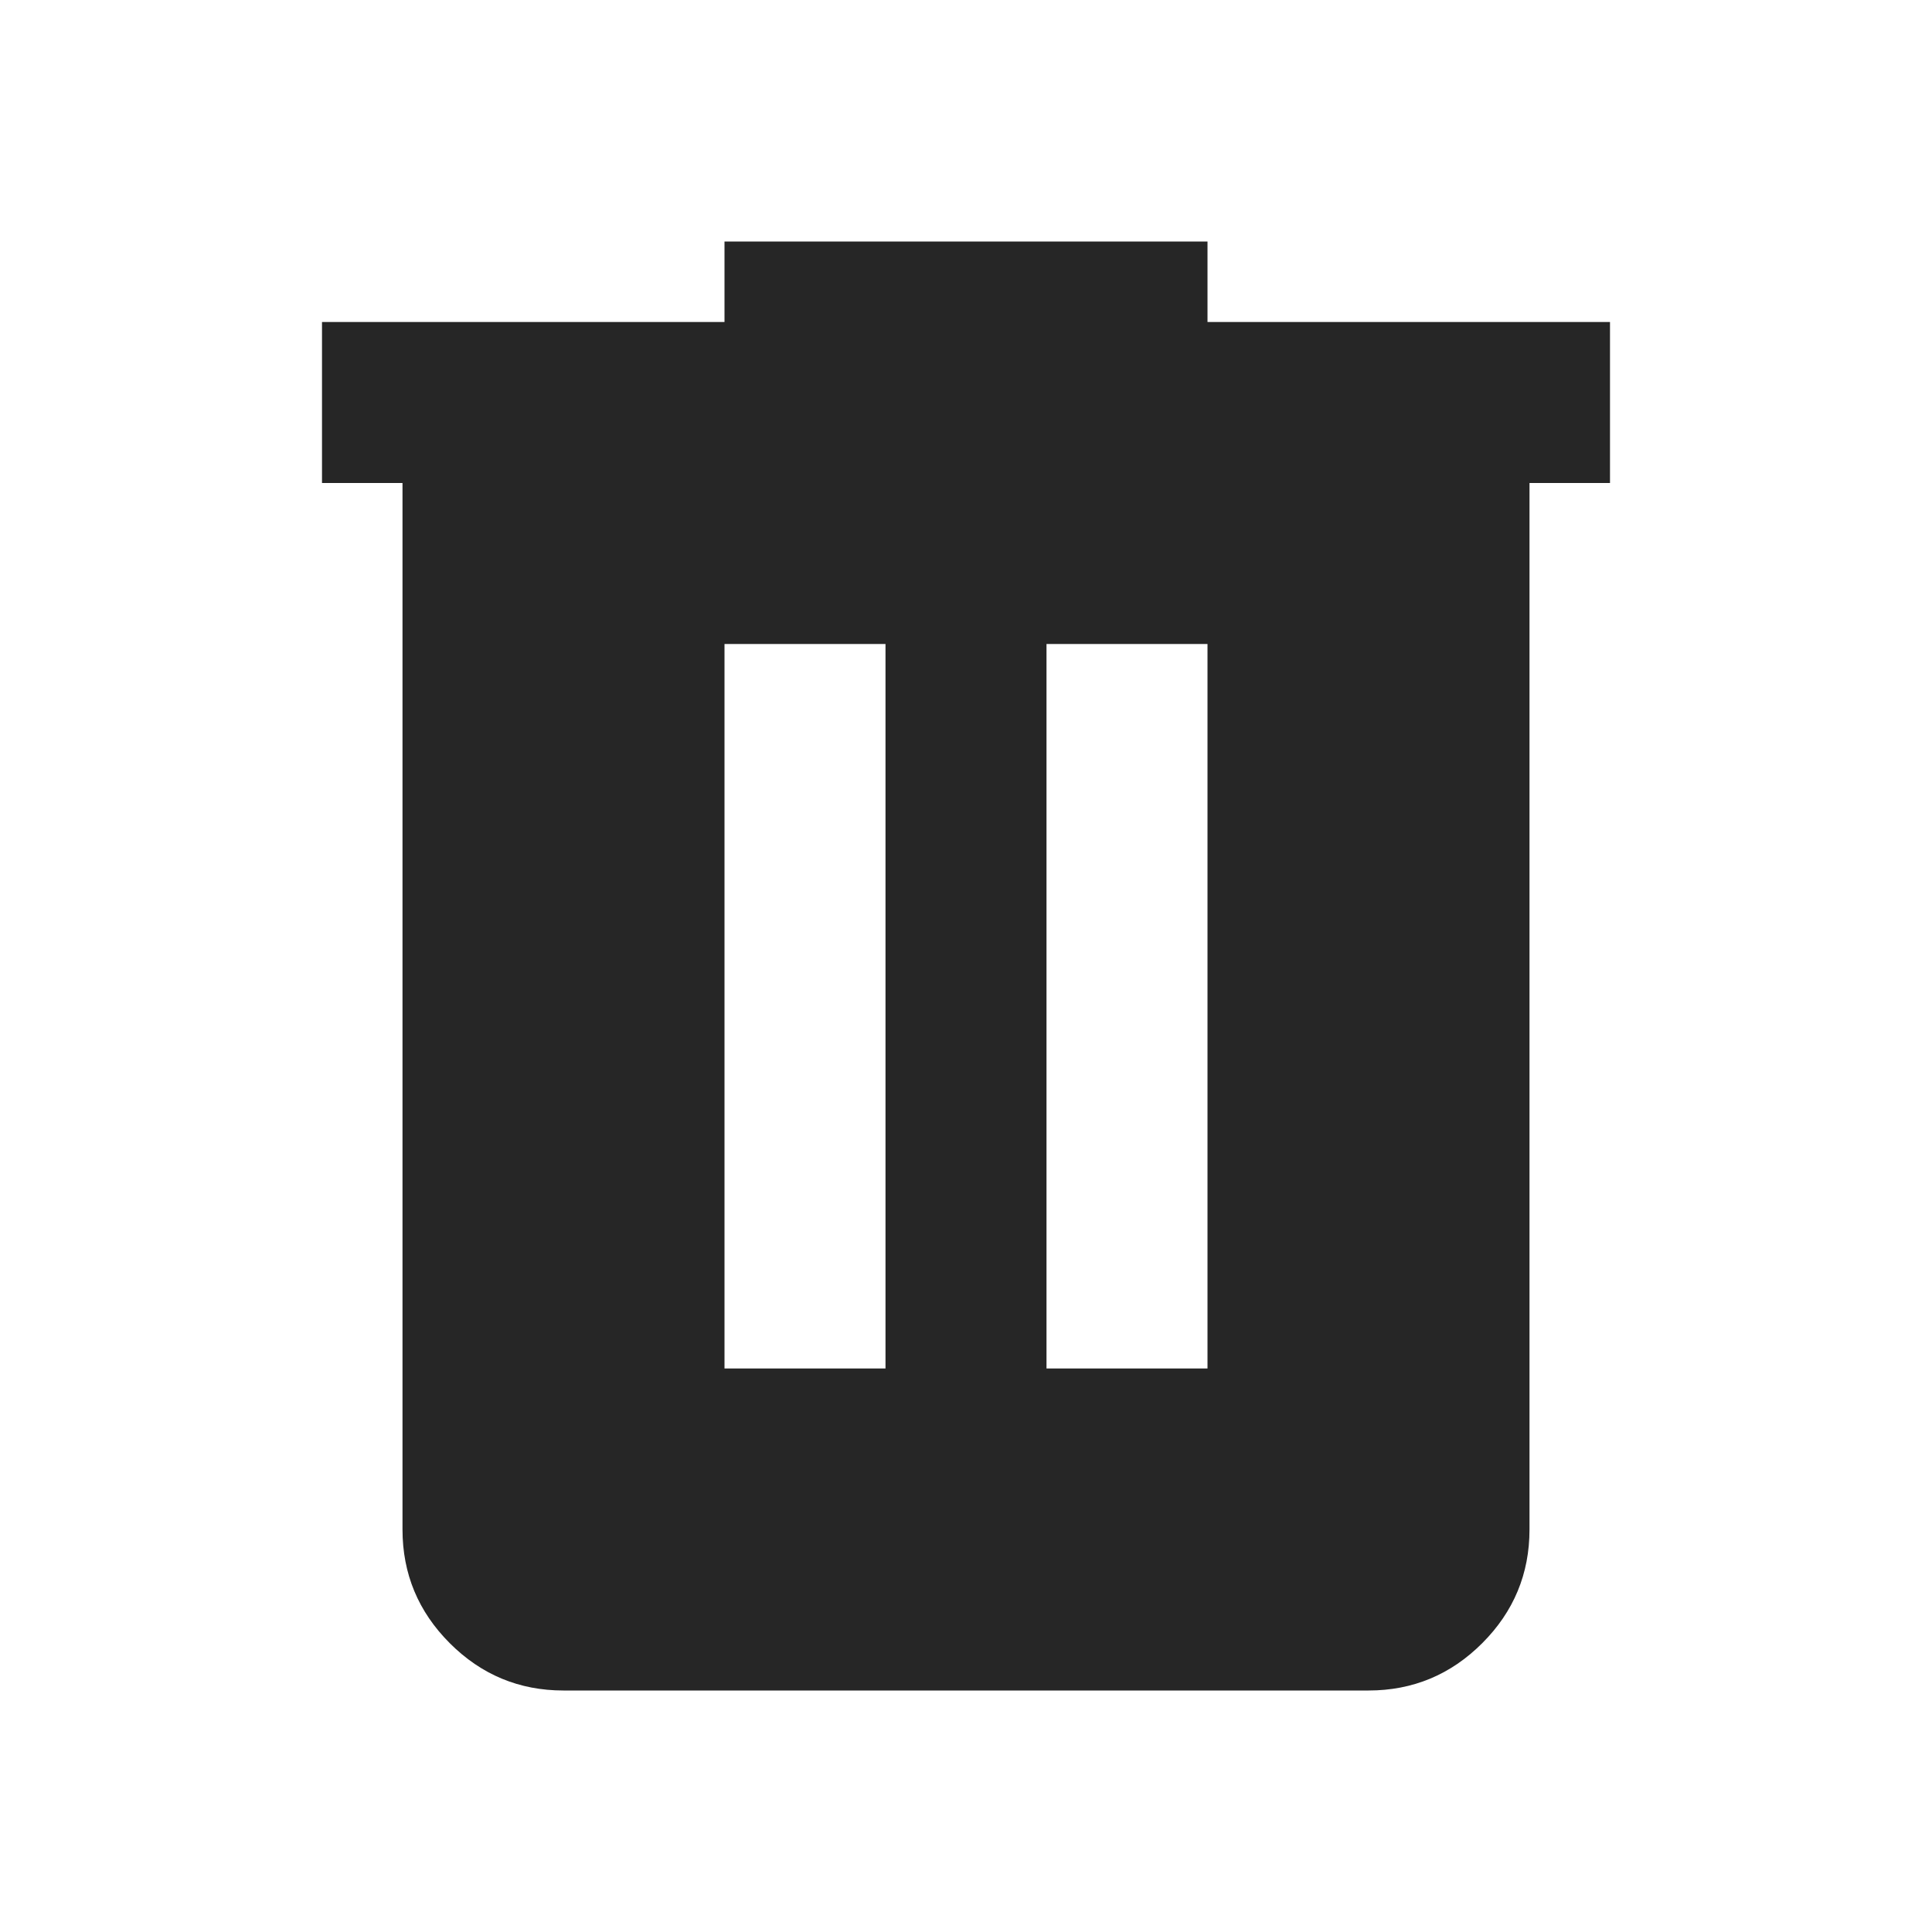
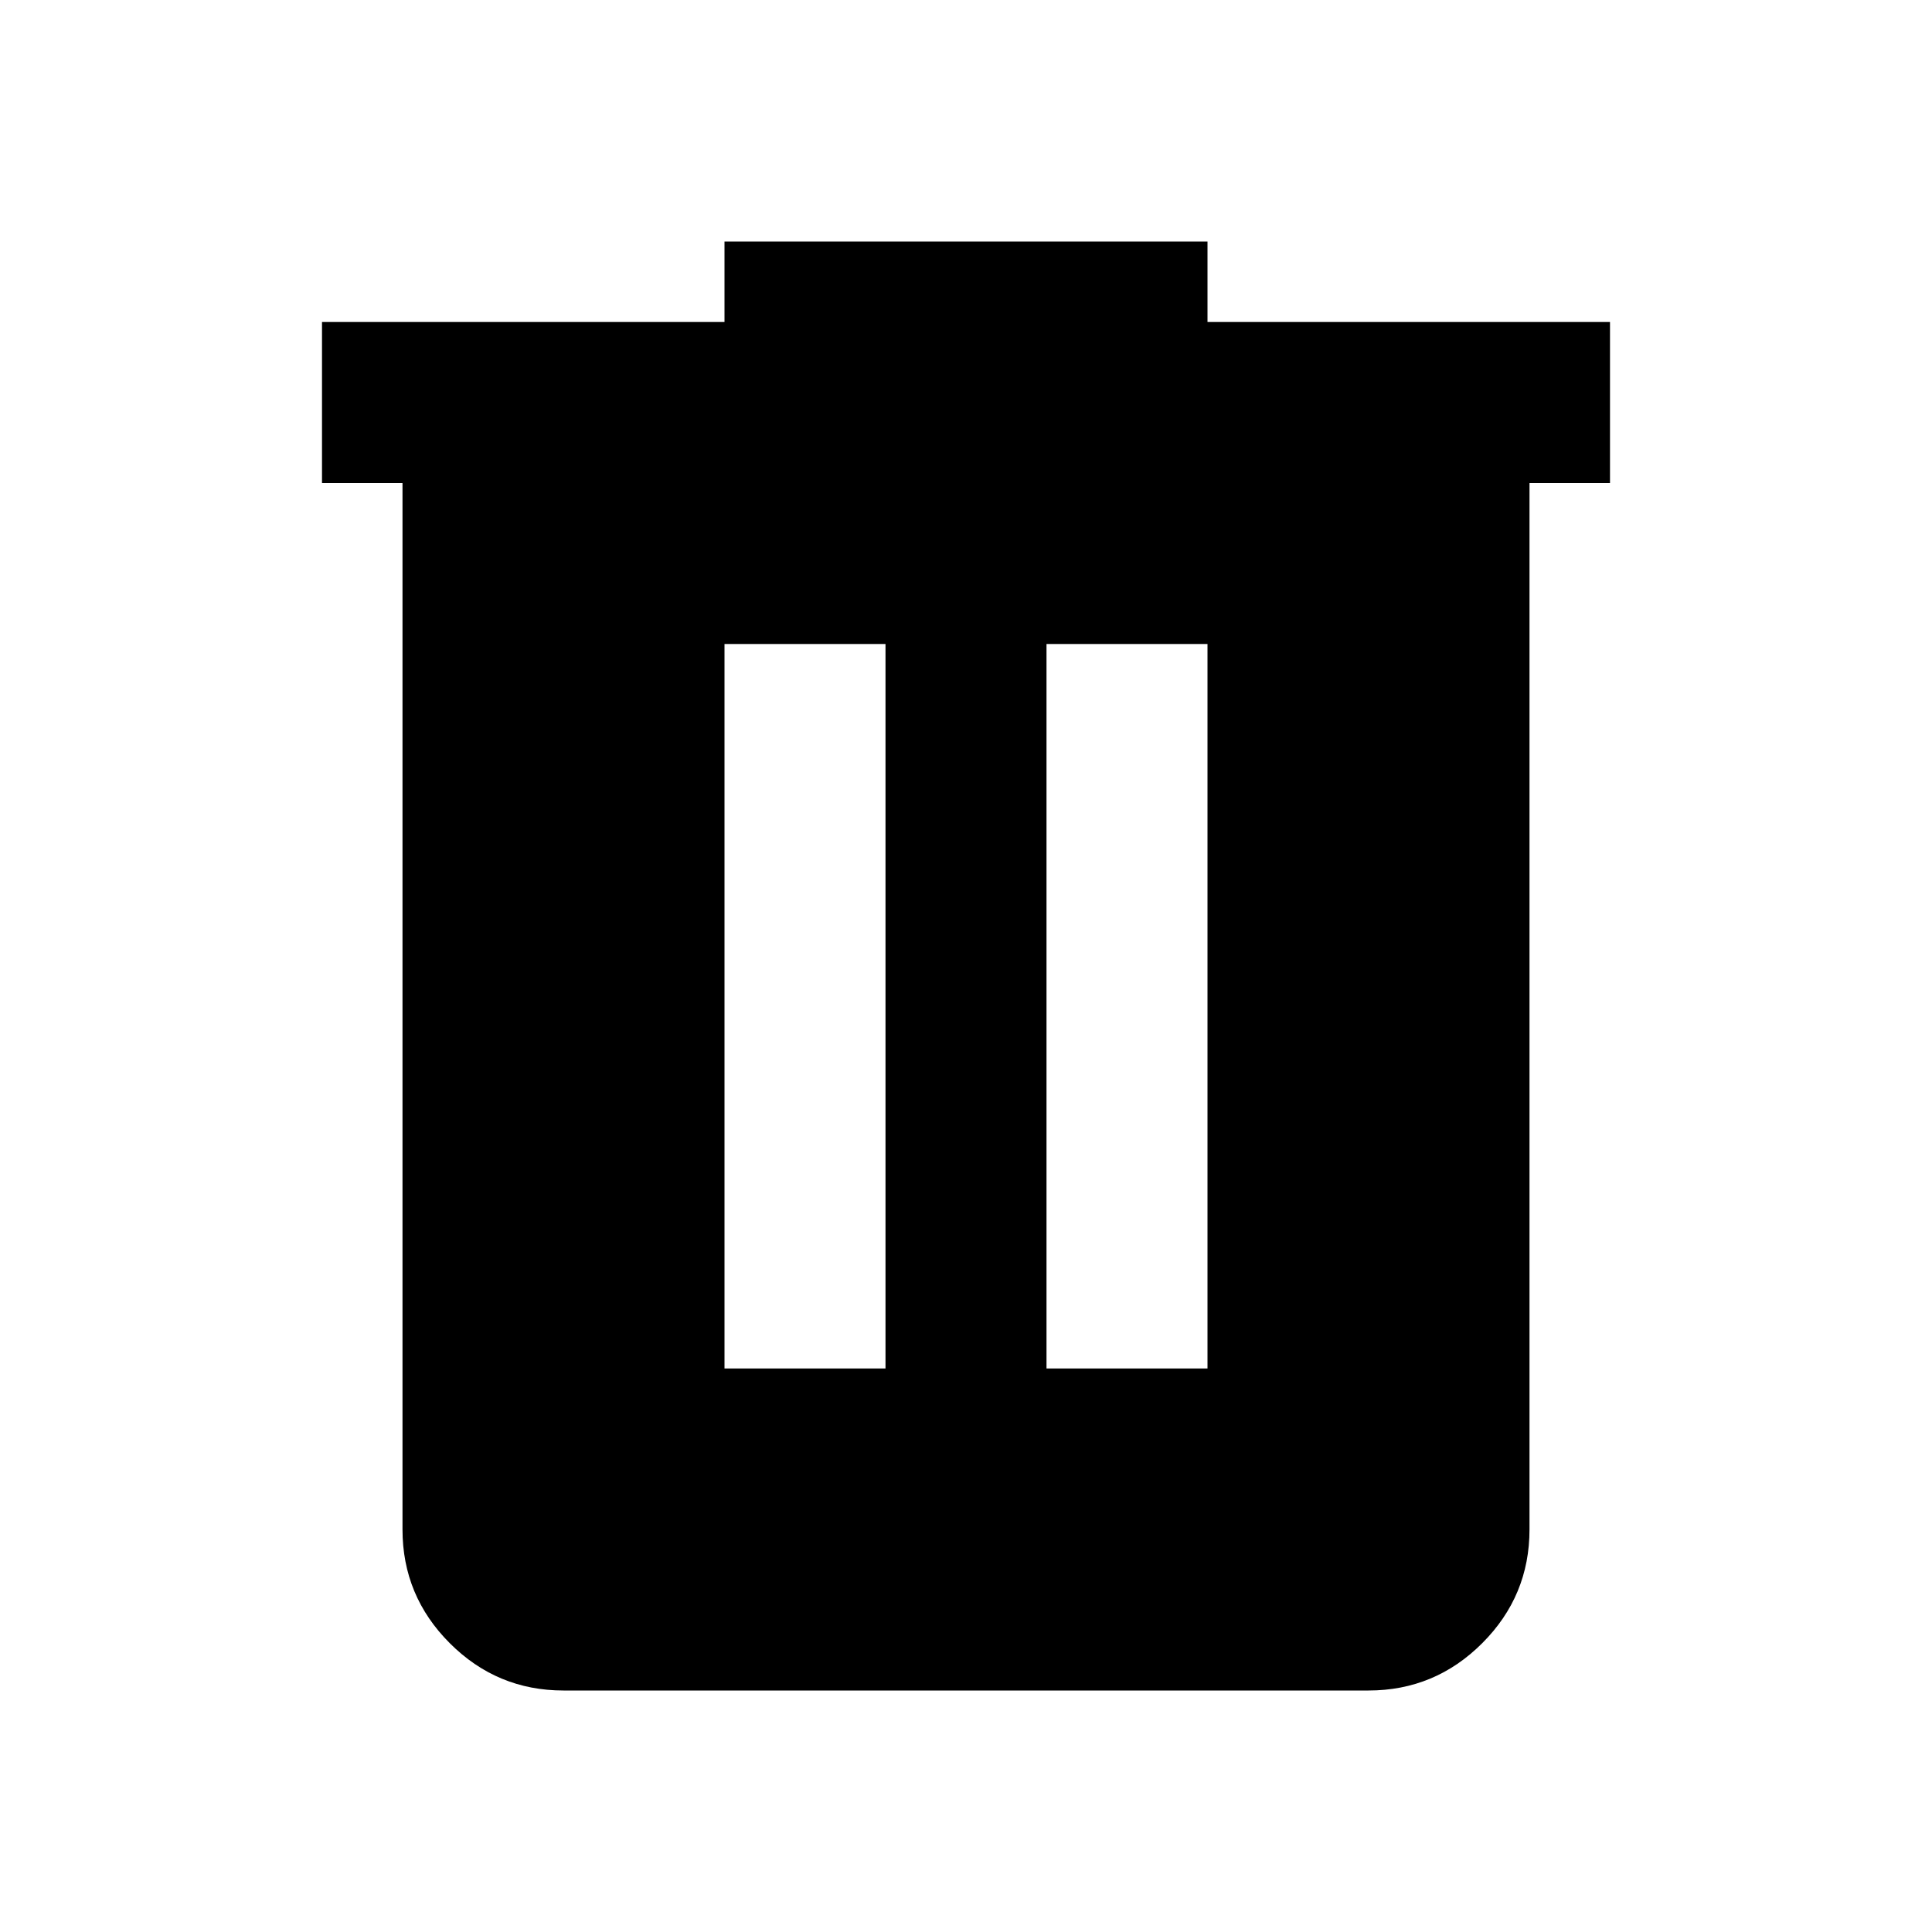
- <svg xmlns="http://www.w3.org/2000/svg" height="24px" viewBox="0 -960 960 960" width="24px" fill="#000000" fill-opacity="0.85">
+ <svg xmlns="http://www.w3.org/2000/svg" height="24px" viewBox="0 -960 960 960" width="24px" fill="#000000">
  <path d="M280-120q-33 0-56.5-23.5T200-200v-520h-40v-80h200v-40h240v40h200v80h-40v520q0 33-23.5 56.5T680-120H280Zm80-160h80v-360h-80v360Zm160 0h80v-360h-80v360Z" />
</svg>
